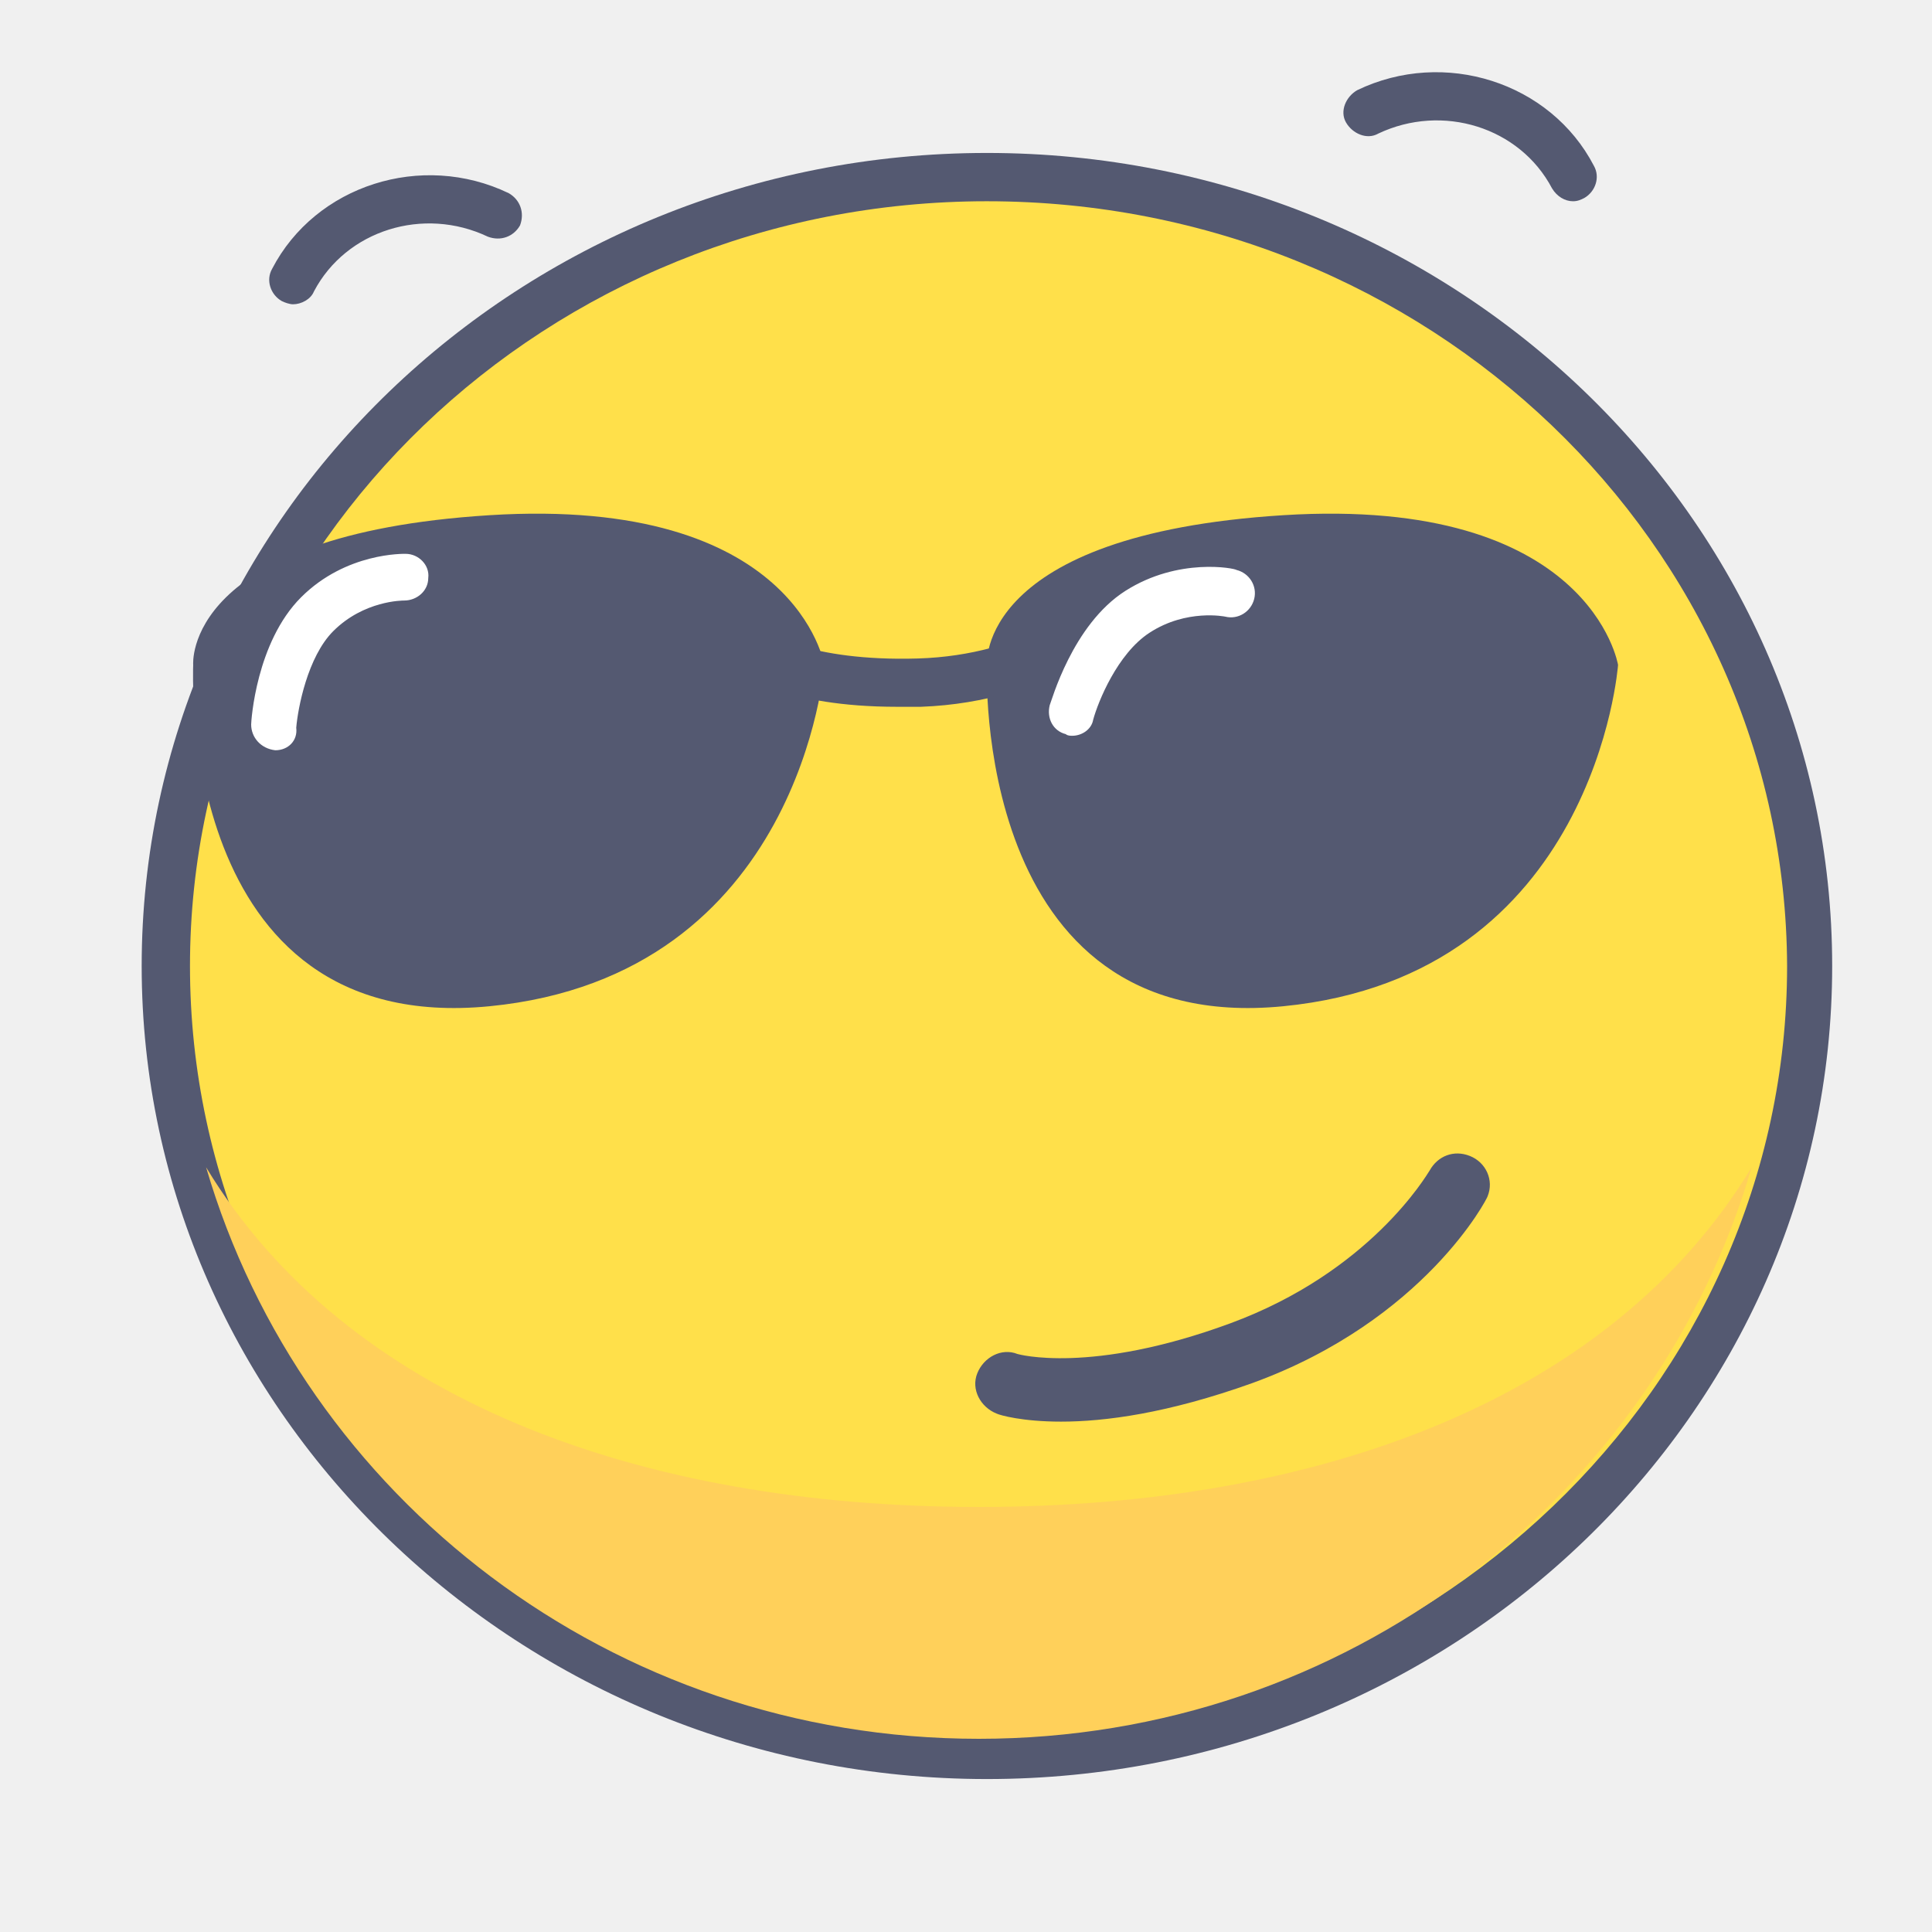
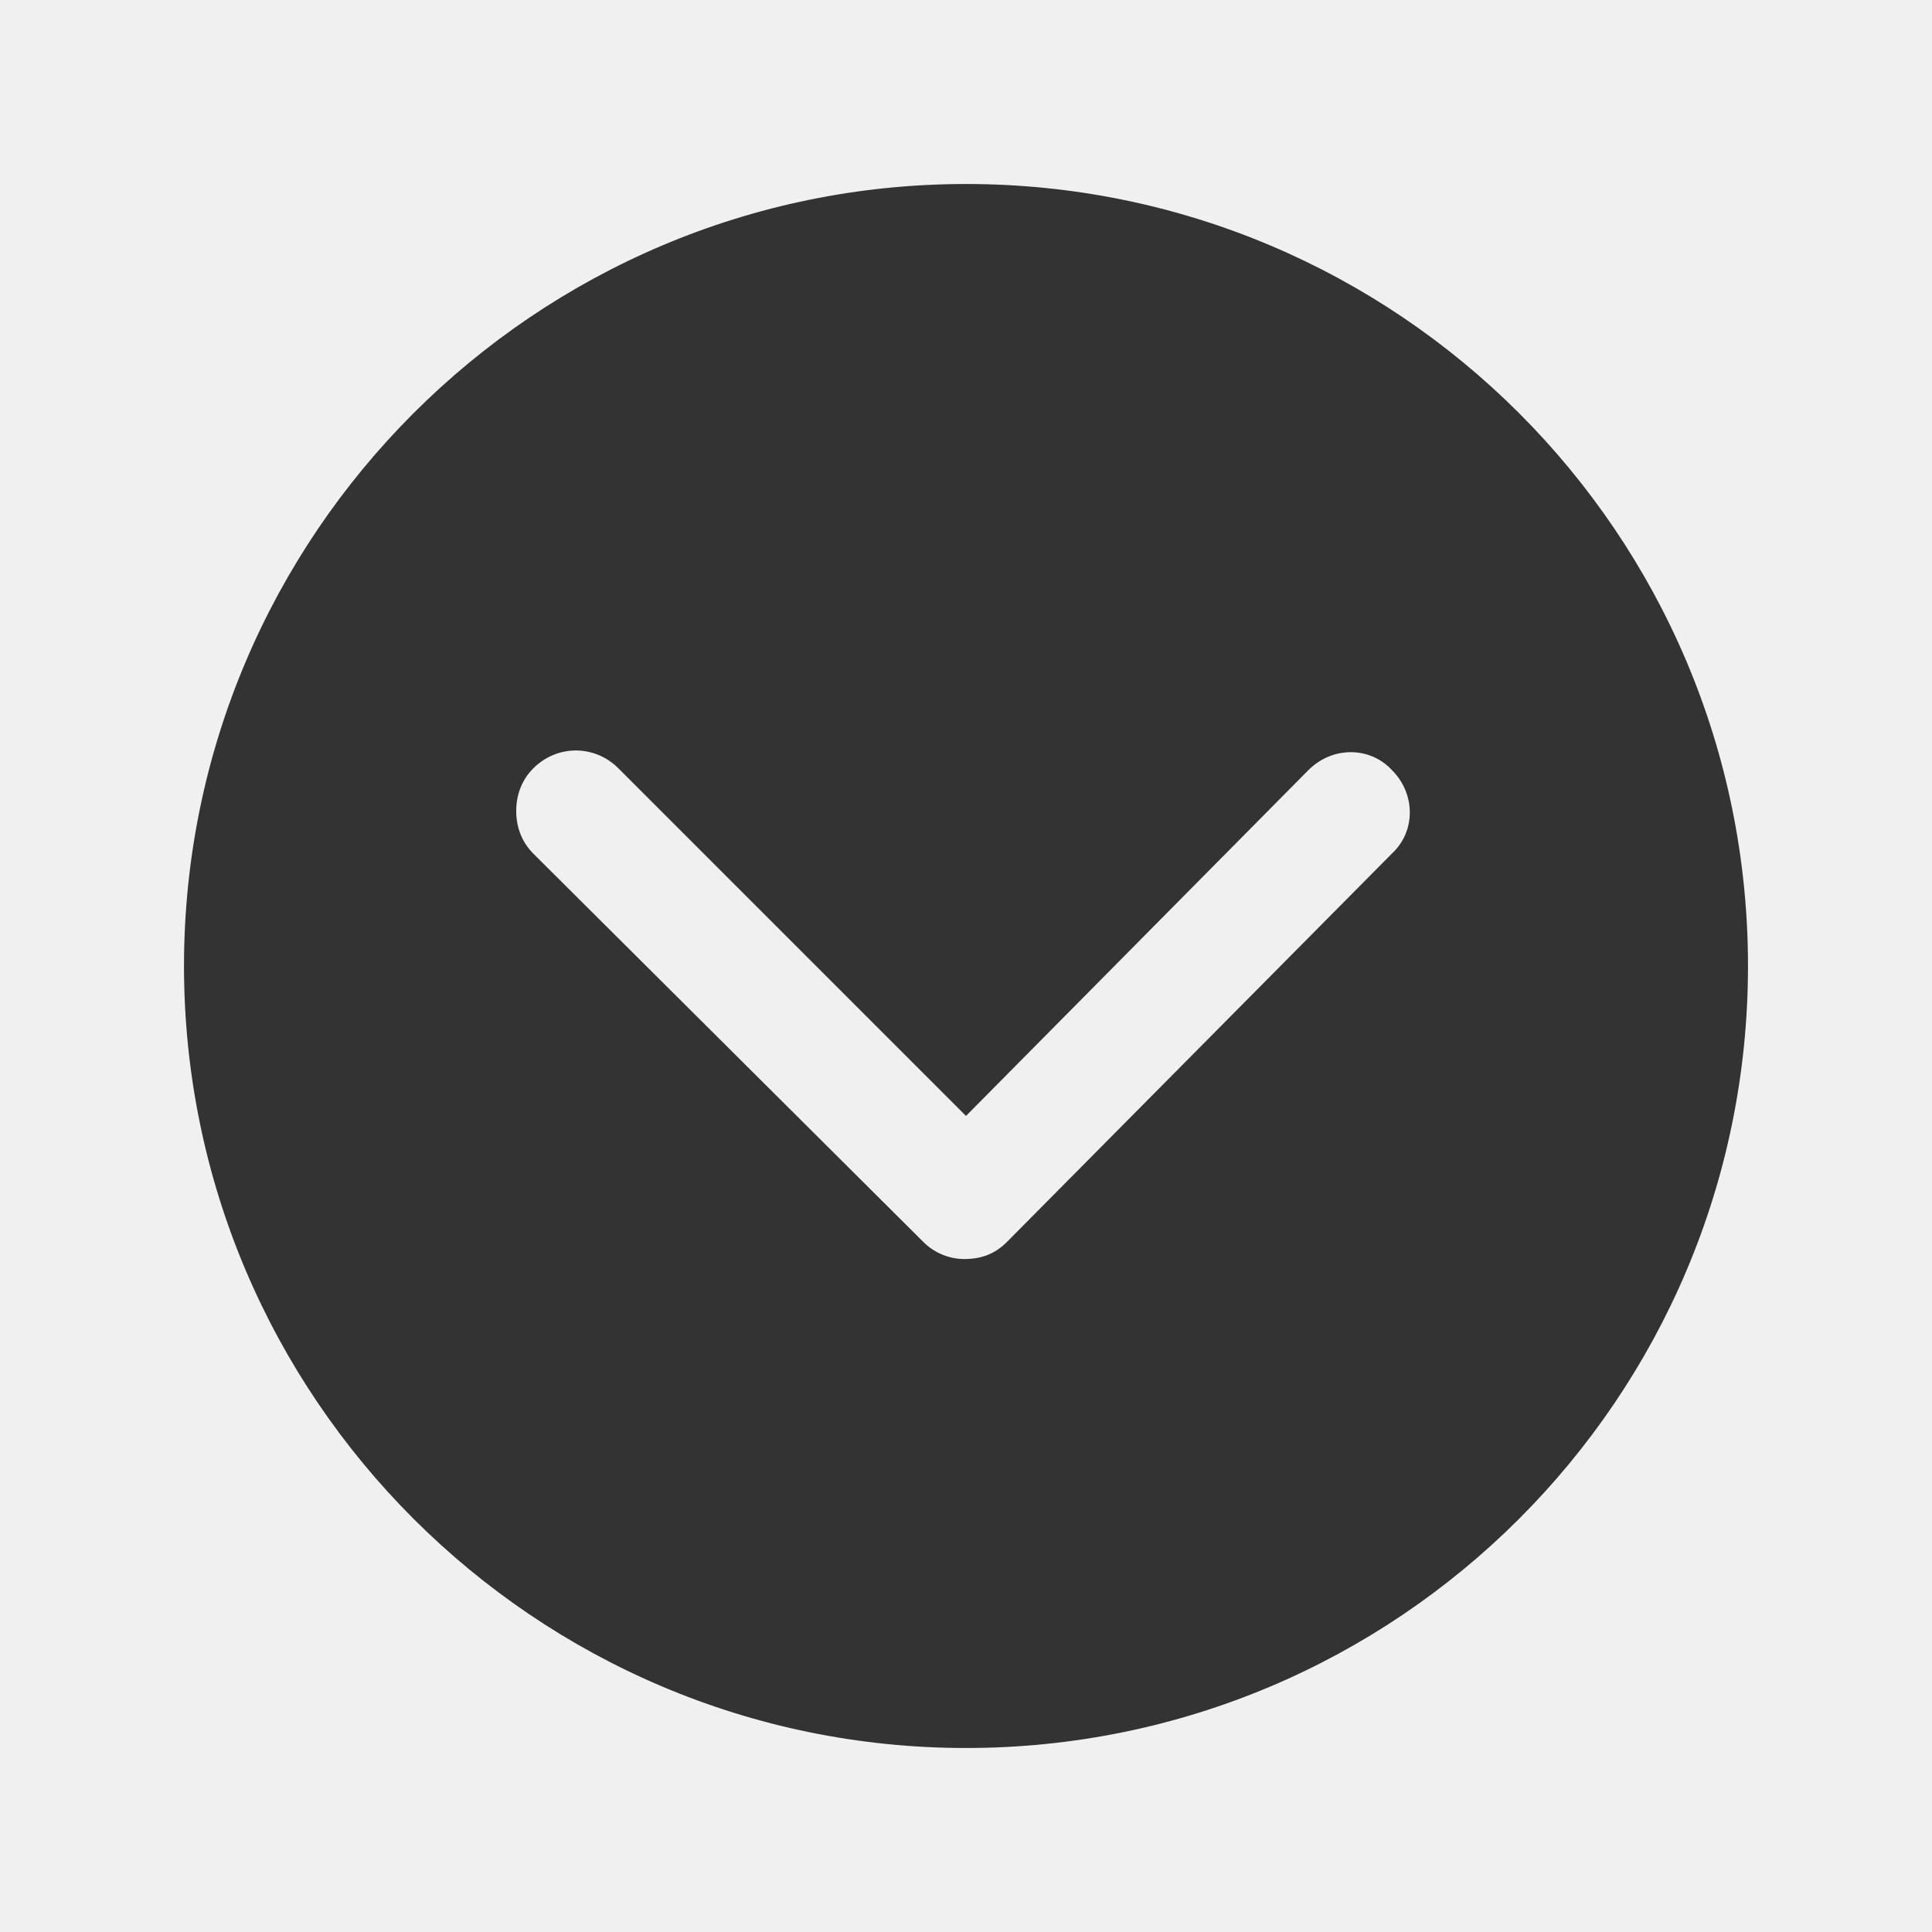
- <svg xmlns="http://www.w3.org/2000/svg" t="1516509547741" class="icon" style="" viewBox="0 0 1024 1024" version="1.1" p-id="5965" width="200" height="200">
-   <defs>
-     <style type="text/css" />
-   </defs>
-   <path d="M155.307 161.28c-1.707 0-4.267-0.853-5.973-1.707-5.973-3.413-8.533-11.093-5.12-17.067 23.04-44.373 79.36-62.293 125.44-40.107 5.973 3.413 8.533 10.24 5.973 17.067-3.413 5.973-10.24 8.533-17.067 5.973-34.133-16.213-75.093-3.413-92.16 29.013-1.707 4.267-6.827 6.827-11.093 6.827zM833.707 106.667c-4.267 0-8.533-2.56-11.093-6.827-17.067-32.427-58.027-45.227-92.16-29.013-5.973 3.413-13.653 0-17.067-5.973s0-13.653 5.973-17.067c46.08-22.187 102.4-4.267 125.44 40.107 3.413 5.973 0.853 13.653-5.12 17.067-1.707 0.853-3.413 1.707-5.973 1.707z" fill="#545971" p-id="5966" />
-   <path d="M959.147 512c0 231.253-194.56 418.133-435.2 418.133s-435.2-186.88-435.2-418.133 194.56-418.133 435.2-418.133c239.787 0 435.2 186.88 435.2 418.133" fill="#FFE04A" p-id="5967" />
-   <path d="M523.093 942.933C276.48 942.933 75.093 749.227 75.093 512S275.627 81.067 523.093 81.067c246.613 0 448 192.853 448 430.933 0 237.227-200.533 430.933-448 430.933z m0-836.267C290.133 106.667 100.693 288.427 100.693 512s189.44 405.333 423.253 405.333c232.96 0 423.253-181.76 423.253-405.333-0.853-223.573-190.293-405.333-424.107-405.333z" fill="#545971" p-id="5968" />
-   <path d="M518.827 798.72c-180.053 0-335.36-57.173-409.6-180.053C160.427 793.6 324.267 921.6 518.827 921.6s358.4-128 409.6-302.933c-74.24 122.88-229.547 180.053-409.6 180.053" fill="#FFD05A" p-id="5969" />
-   <path d="M562.347 753.493c-20.48 0-32.427-3.413-34.133-4.267-8.533-3.413-13.653-12.8-10.24-21.333 3.413-8.533 12.8-13.653 21.333-10.24 0 0 38.4 11.093 112.64-16.213s104.107-78.507 105.813-81.067c4.267-7.68 12.8-11.093 21.333-7.68s12.8 12.8 9.387 21.333c0 0.853-33.28 65.707-124.587 98.987-45.227 16.213-78.507 20.48-101.547 20.48zM436.907 352.427s-11.947 164.693-177.493 180.907C93.013 549.547 102.4 352.427 102.4 352.427s-5.973-69.12 157.013-79.36c162.987-10.24 177.493 79.36 177.493 79.36M857.6 352.427s-11.947 164.693-177.493 180.907c-165.547 16.213-157.013-180.907-157.013-180.907s-5.973-69.12 157.013-79.36c162.987-10.24 177.493 79.36 177.493 79.36" fill="#545971" p-id="5970" />
-   <path d="M475.307 374.613c-58.88 0-82.773-17.067-85.333-19.627-5.12-4.267-6.827-11.947-2.56-17.92 4.267-5.12 11.947-6.827 17.92-2.56 0 0 23.04 16.213 81.067 14.507 58.027-1.707 90.453-30.72 92.16-31.573 4.267-4.267 11.947-5.12 17.067-0.853 5.12 4.267 5.973 11.947 1.707 17.92 0 0-39.253 37.547-109.227 40.107h-12.8z" fill="#545971" p-id="5971" />
-   <path d="M145.92 397.653c-7.68-0.853-12.8-6.827-12.8-13.653 0-1.707 2.56-43.52 26.453-67.413 23.893-23.893 54.613-23.04 55.467-23.04 6.827 0 12.8 5.973 11.947 12.8 0 6.827-5.973 11.947-12.8 11.947-0.853 0-21.333 0-37.547 16.213-13.653 13.653-18.773 40.96-19.627 51.2 0.853 6.827-4.267 11.947-11.093 11.947zM568.32 389.973c-0.853 0-2.56 0-3.413-0.853-6.827-1.707-10.24-8.533-8.533-15.36 0.853-1.707 11.947-42.667 40.107-60.587 28.16-17.92 58.027-11.947 58.88-11.093 6.827 1.707 11.093 8.533 9.387 15.36-1.707 6.827-8.533 11.093-15.36 9.387 0 0-20.48-4.267-40.107 8.533-17.067 11.093-27.307 36.693-29.867 46.08-0.853 5.12-5.973 8.533-11.093 8.533z" fill="#FFFFFF" p-id="5972" />
+ <svg xmlns="http://www.w3.org/2000/svg" class="icon" width="200px" height="200.00px" viewBox="0 0 1024 1024" version="1.1">
+   <path fill="#333333" d="M926.476 512c0-229.361-186.018-414.476-414.476-414.476s-414.476 186.018-414.476 414.476 186.018 414.476 414.476 414.476 414.476-185.115 414.476-414.476zM489.425 658.286l-206.787-205.883c-6.321-6.321-9.030-14.448-9.030-22.575s2.709-16.254 9.030-22.575c12.642-12.642 32.508-12.642 45.15 0l184.212 184.212 181.503-183.309c12.642-12.642 32.508-12.642 44.246 0 12.642 12.642 12.642 32.508 0 44.246l-204.078 205.884c-6.321 6.321-13.545 9.030-22.575 9.030-7.224 0-15.351-2.709-21.672-9.030z" />
</svg>
